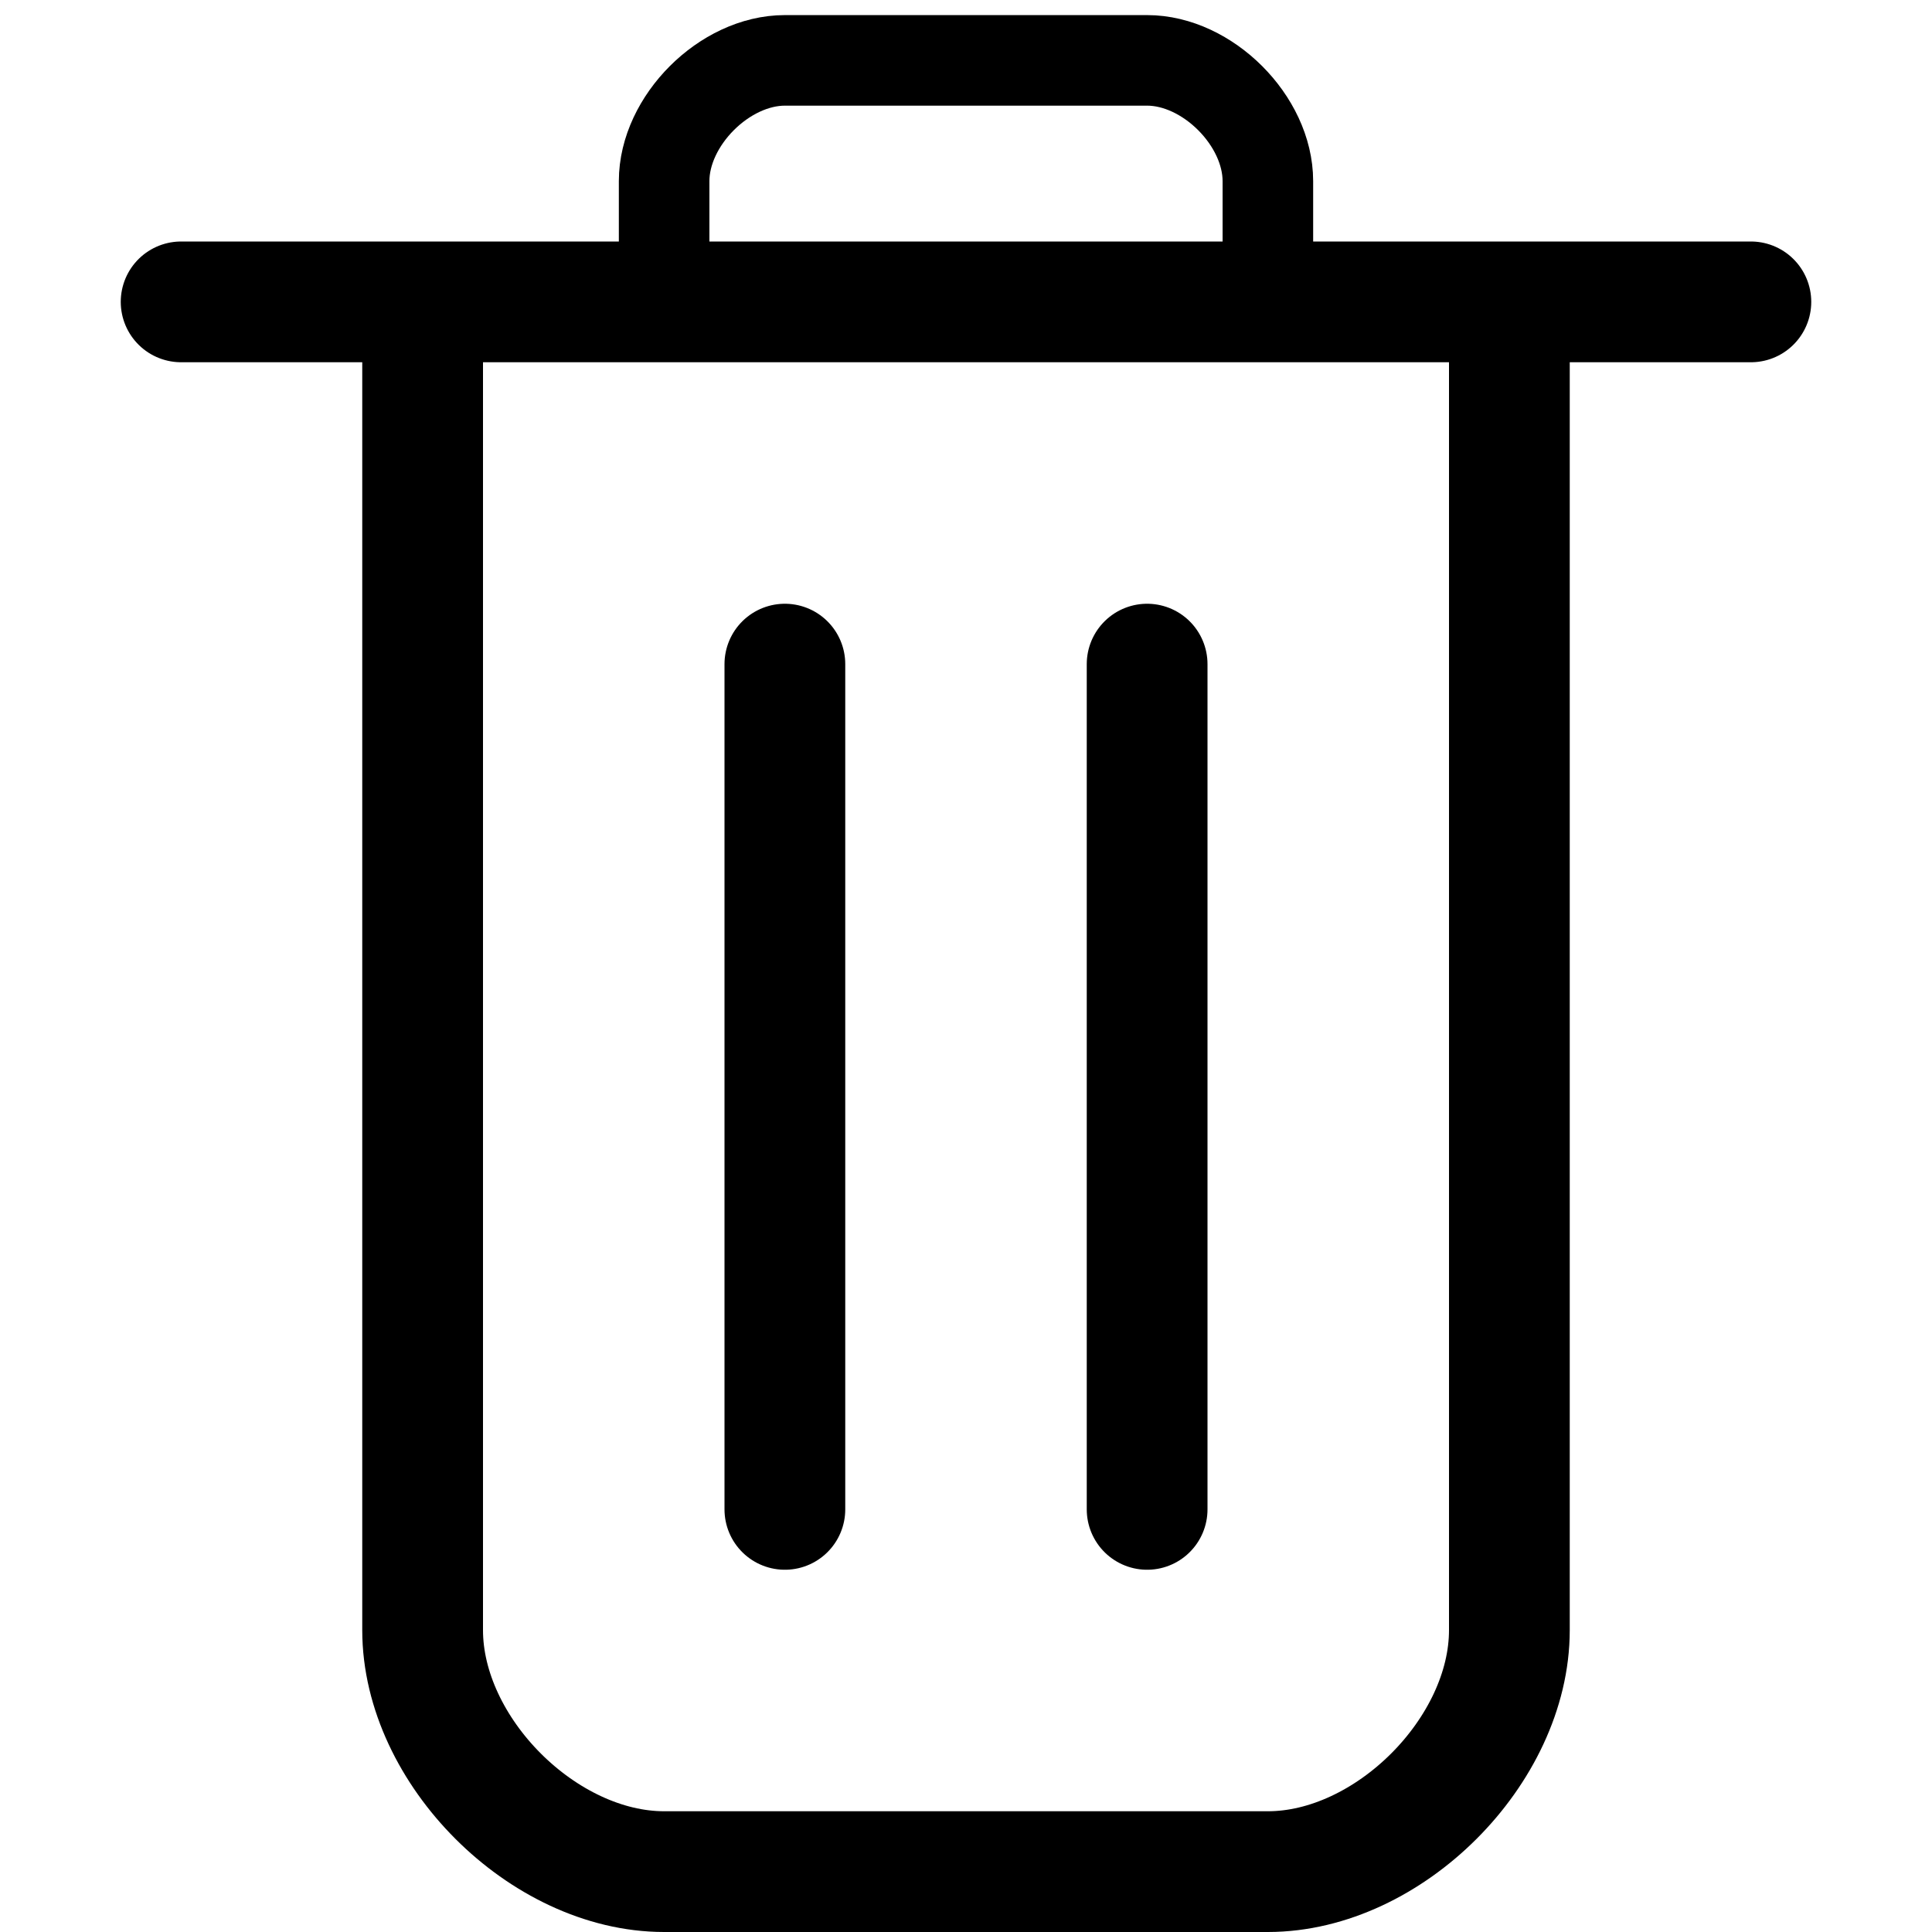
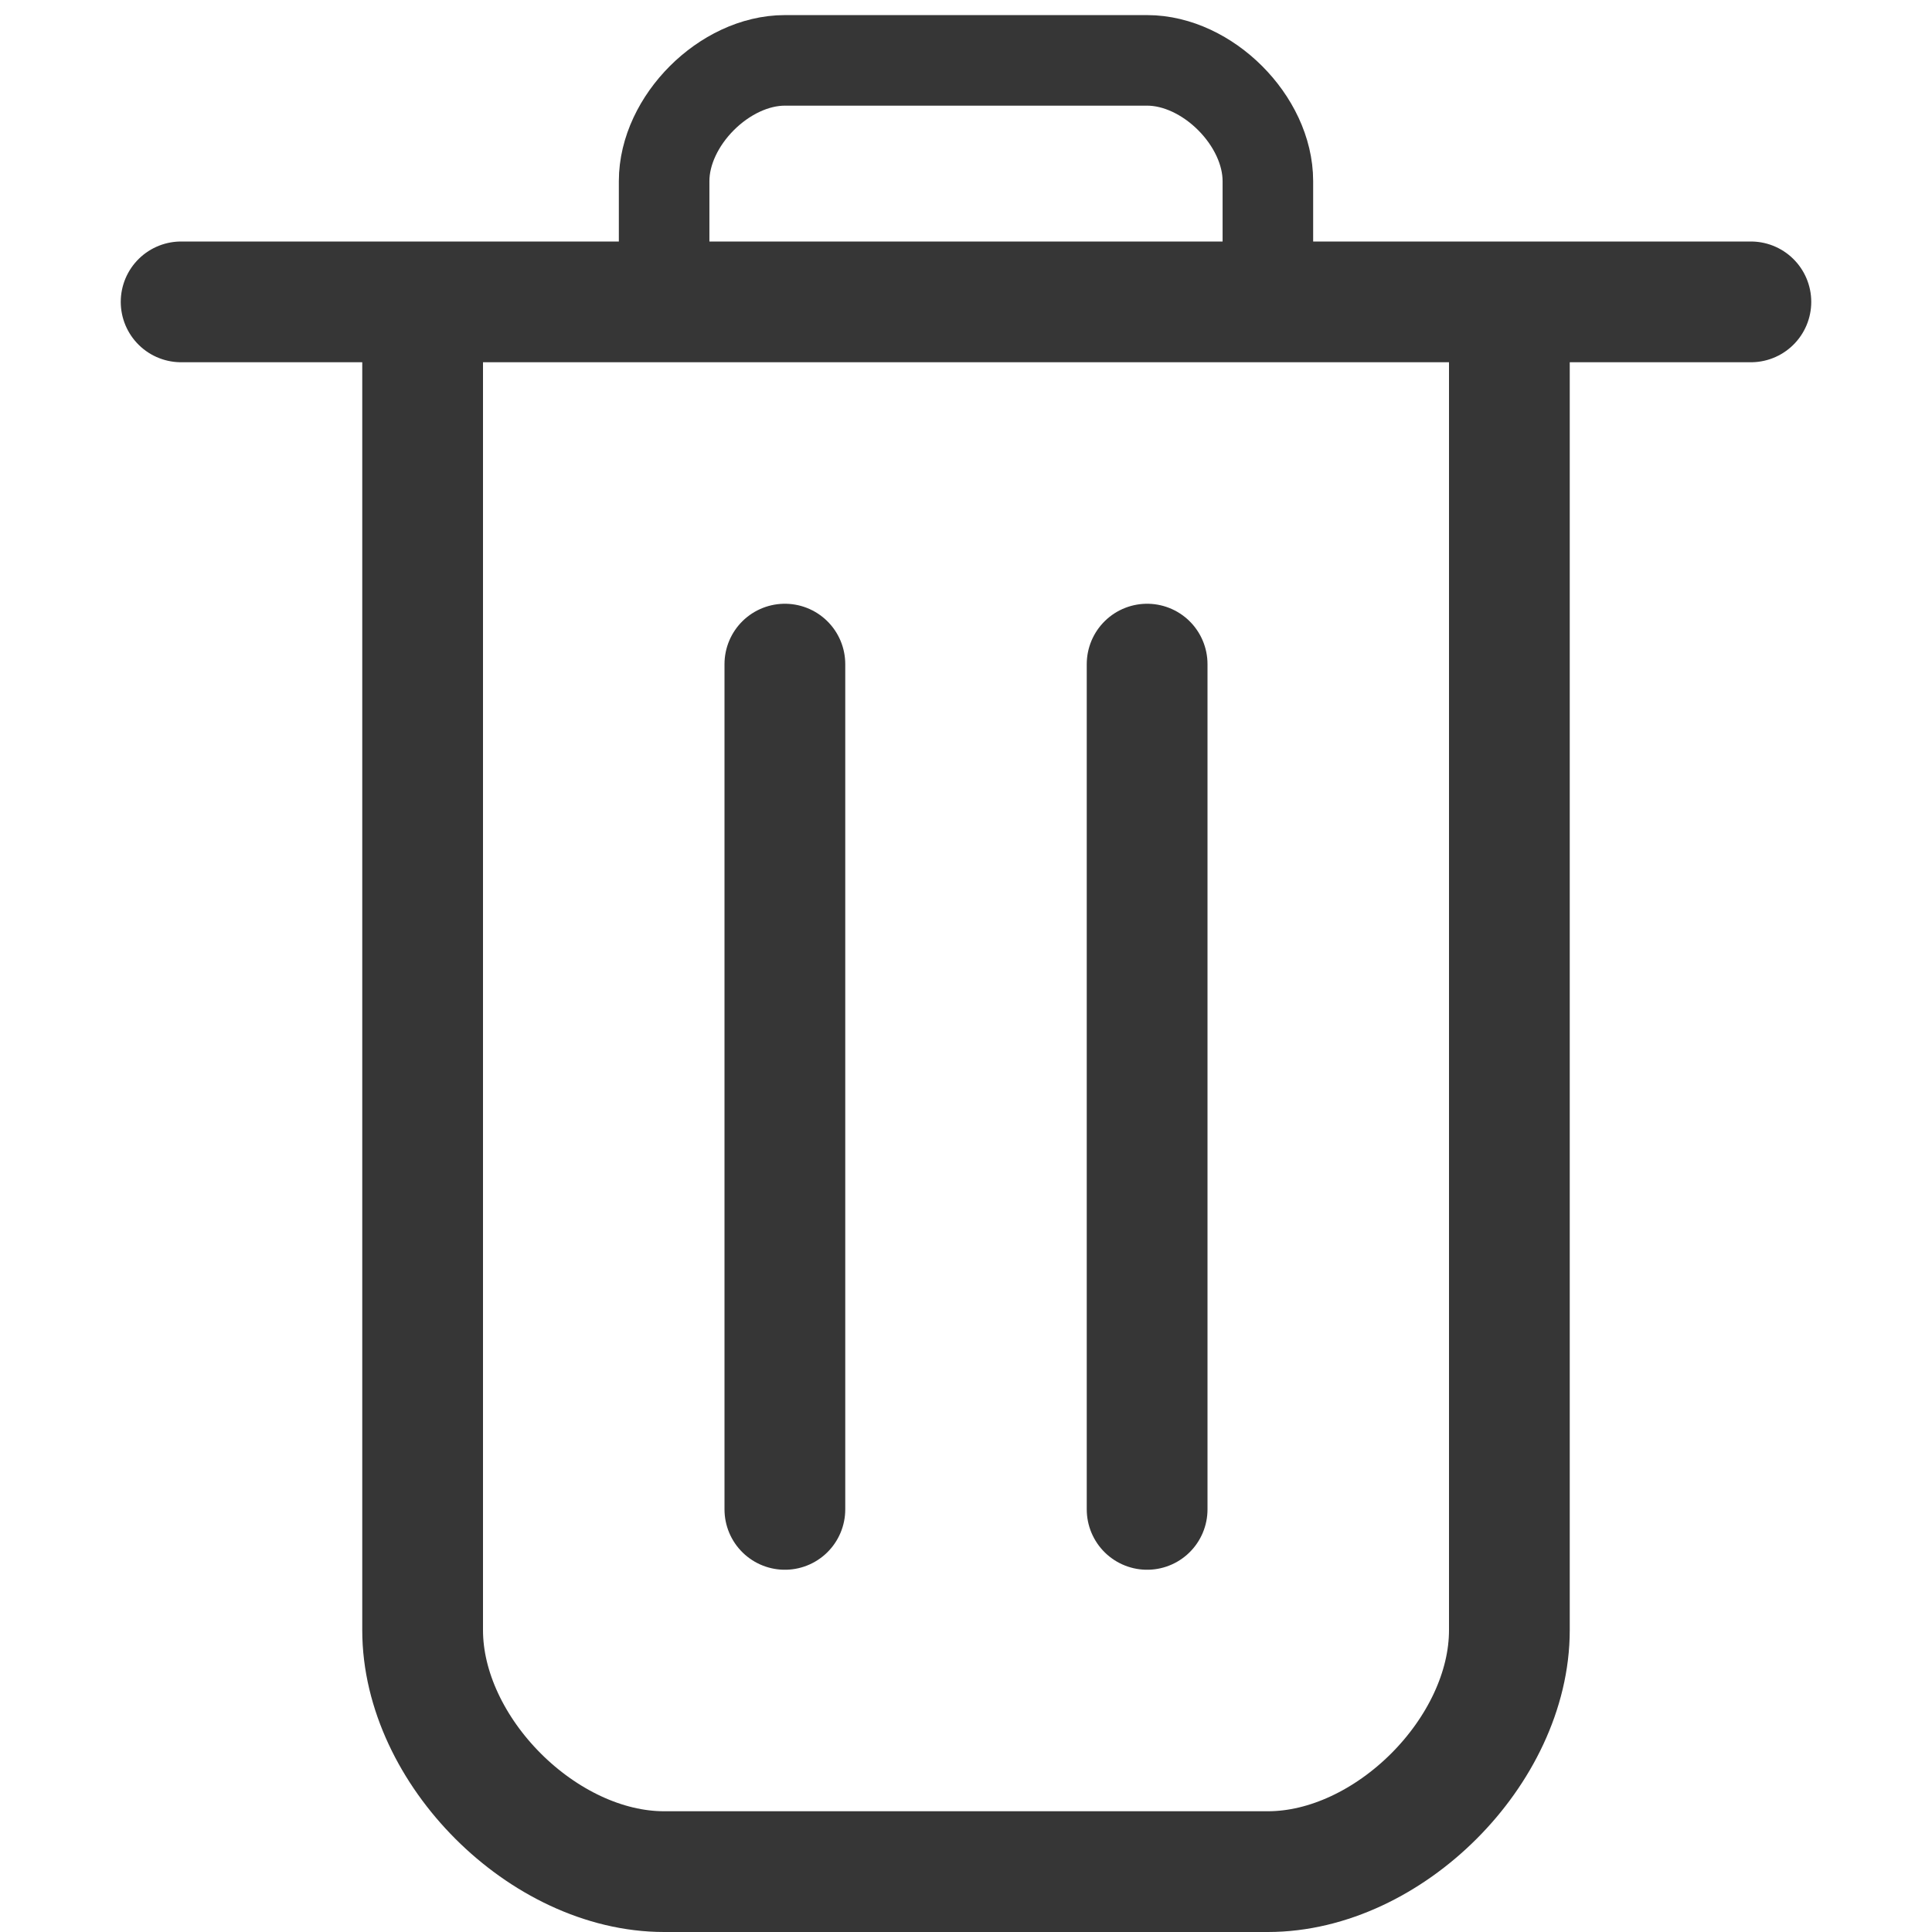
<svg xmlns="http://www.w3.org/2000/svg" width="16" height="16" viewBox="0 0 16 16" fill="none">
  <g id="user-trash">
    <g id="Logo">
-       <path id="Vector 9" d="M1.5 2.5H3.5M14.5 2.5H12.5M3.5 2.5V13.5C3.5 14.5 4.5 15.5 5.5 15.5H10.5C11.5 15.5 12.5 14.5 12.5 13.5V2.5M3.5 2.5H5.5H10.5H12.5" stroke="black" stroke-linecap="round" />
-       <path id="Vector 10" d="M6.5 5.5V12.5M9.5 5.5V12.5" stroke="black" stroke-linecap="round" />
-       <path id="Vector 12" d="M5.5 2.5V1.5C5.5 1 6 0.5 6.5 0.5H9.5C10 0.5 10.5 1 10.5 1.5V2.5" stroke="black" stroke-width="0.75" stroke-linecap="round" />
+       <path id="Vector 9" d="M1.5 2.5H3.5M14.5 2.5H12.5M3.5 2.5V13.5C3.5 14.5 4.5 15.5 5.5 15.5H10.5C11.5 15.5 12.5 14.5 12.5 13.5V2.5M3.5 2.5H5.5H10.5H12.5" stroke="#363636" stroke-linecap="round" />
+       <path id="Vector 10" d="M6.5 5.5V12.5M9.5 5.5V12.5" stroke="#363636" stroke-linecap="round" />
+       <path id="Vector 12" d="M5.5 2.5V1.5C5.5 1 6 0.5 6.5 0.5H9.5C10 0.5 10.5 1 10.5 1.5V2.5" stroke="#363636" stroke-width="0.75" stroke-linecap="round" />
    </g>
  </g>
</svg>
